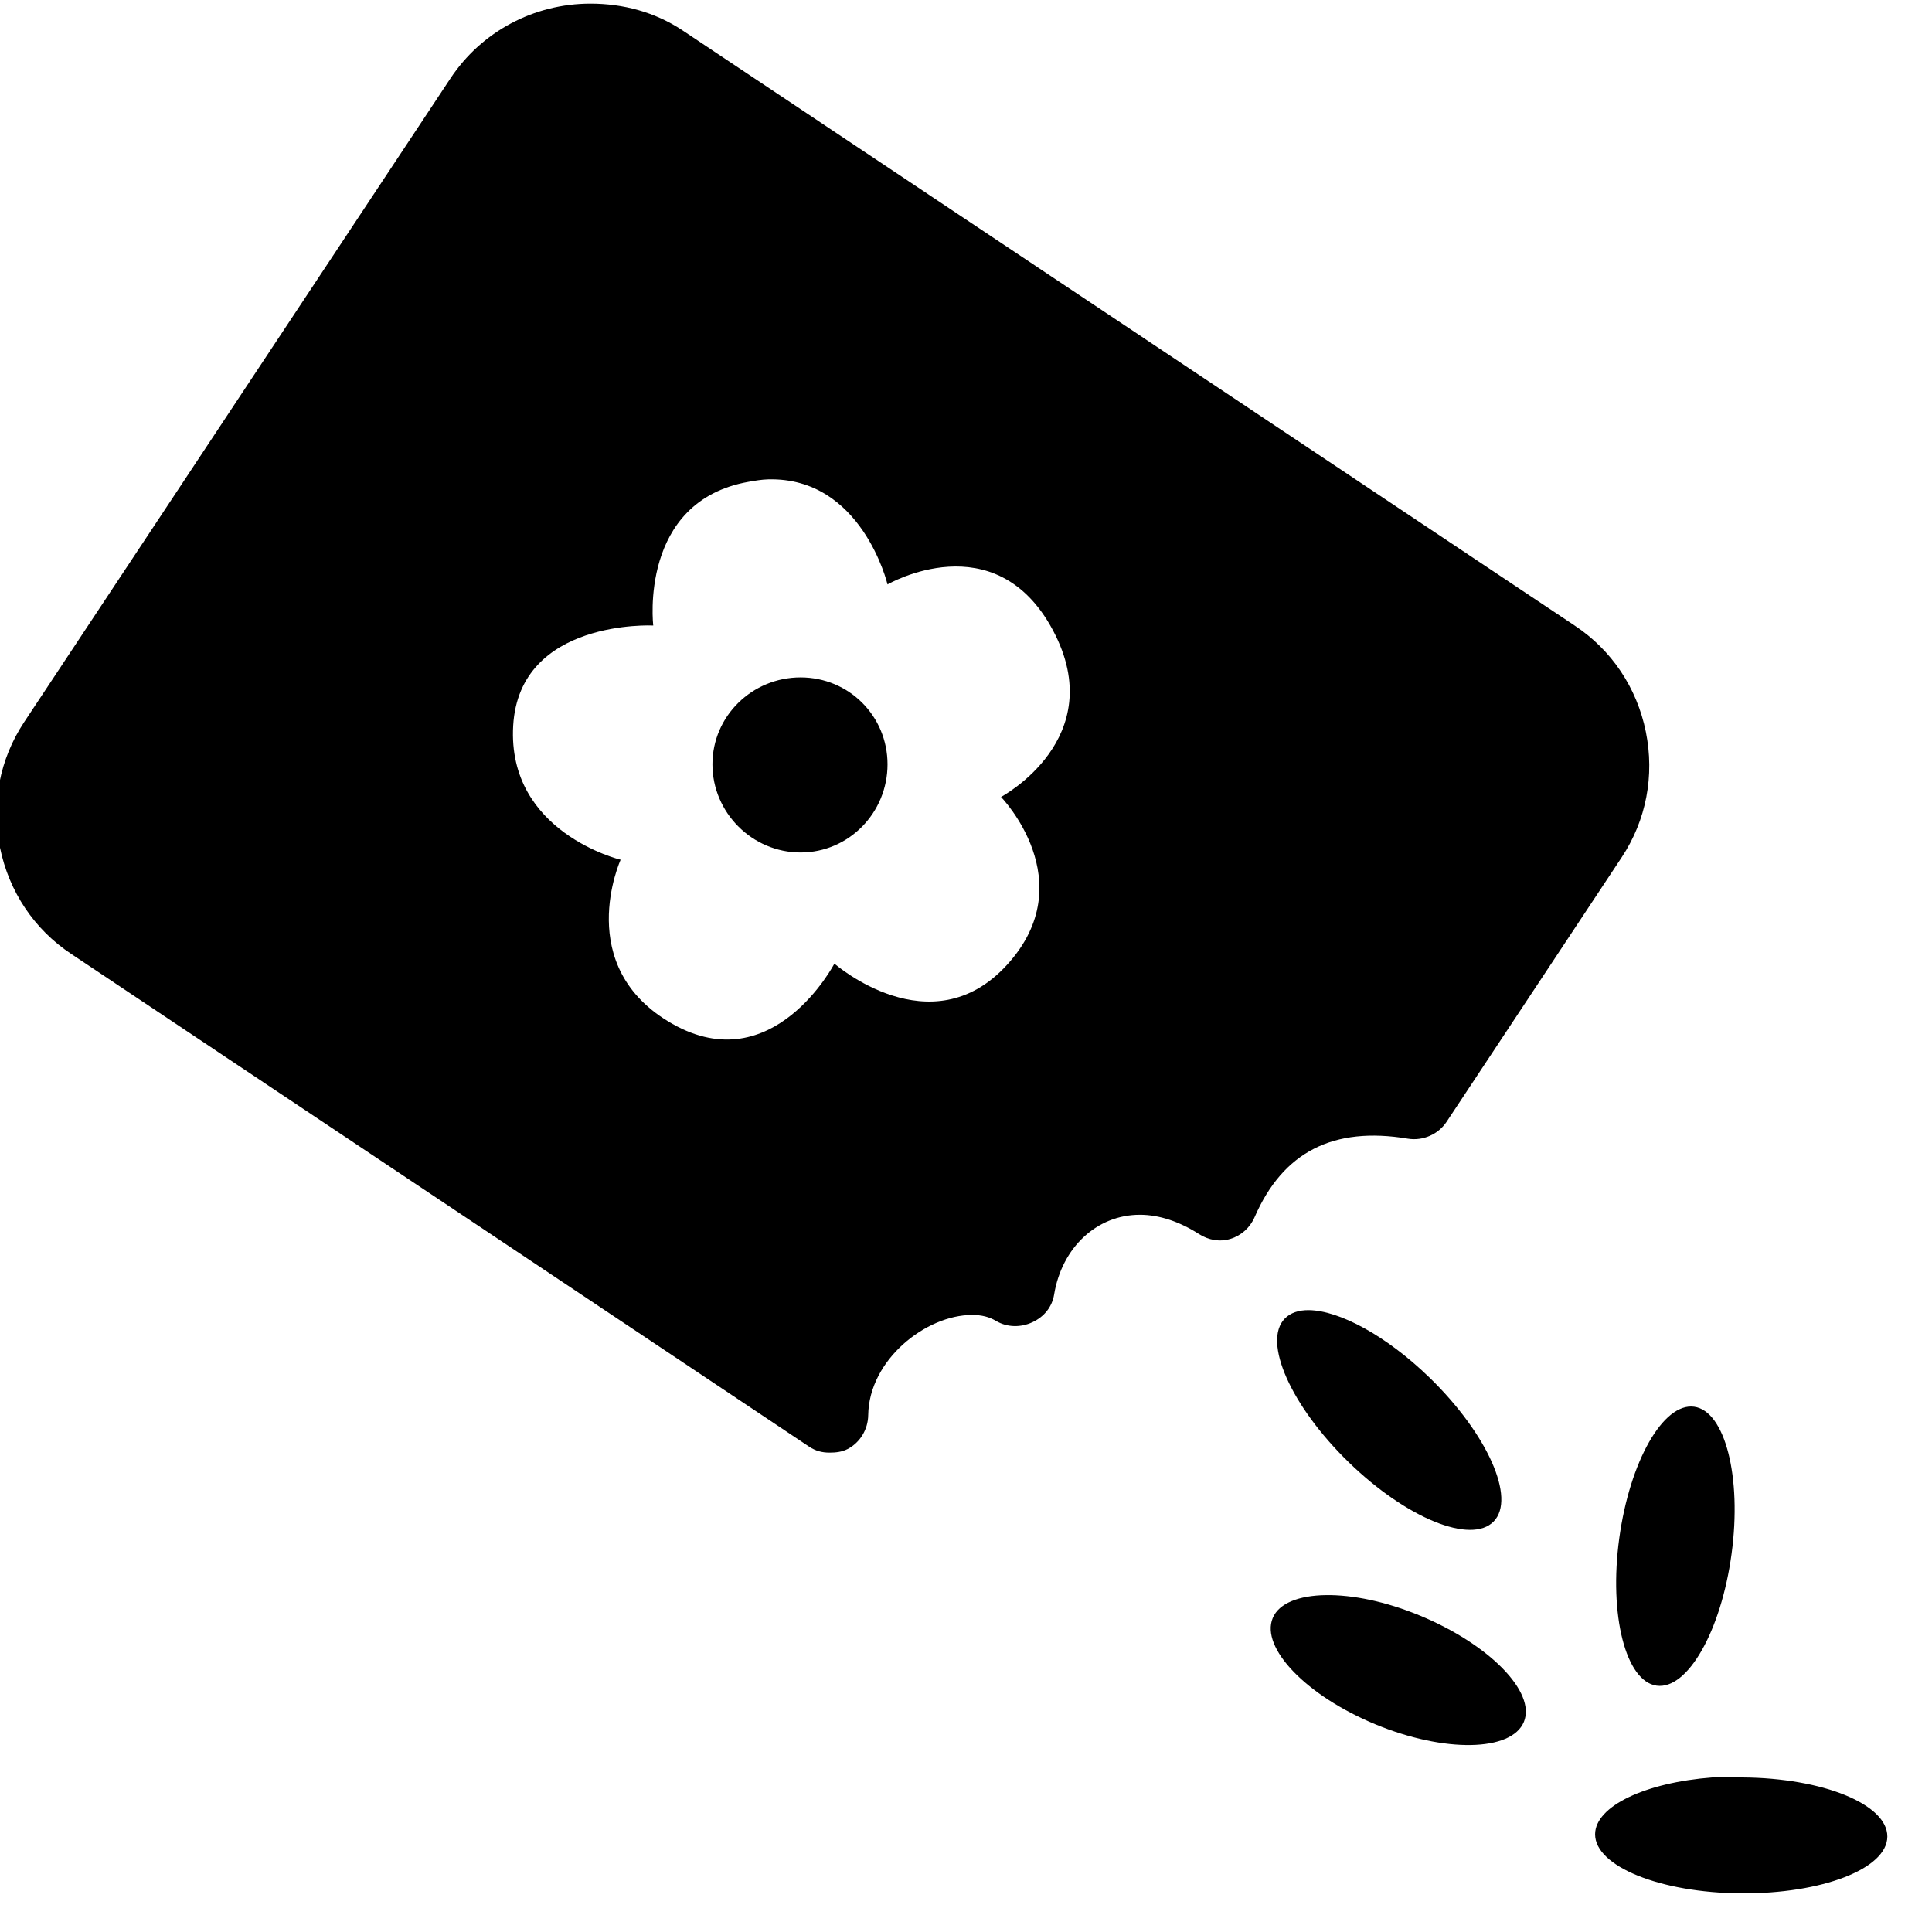
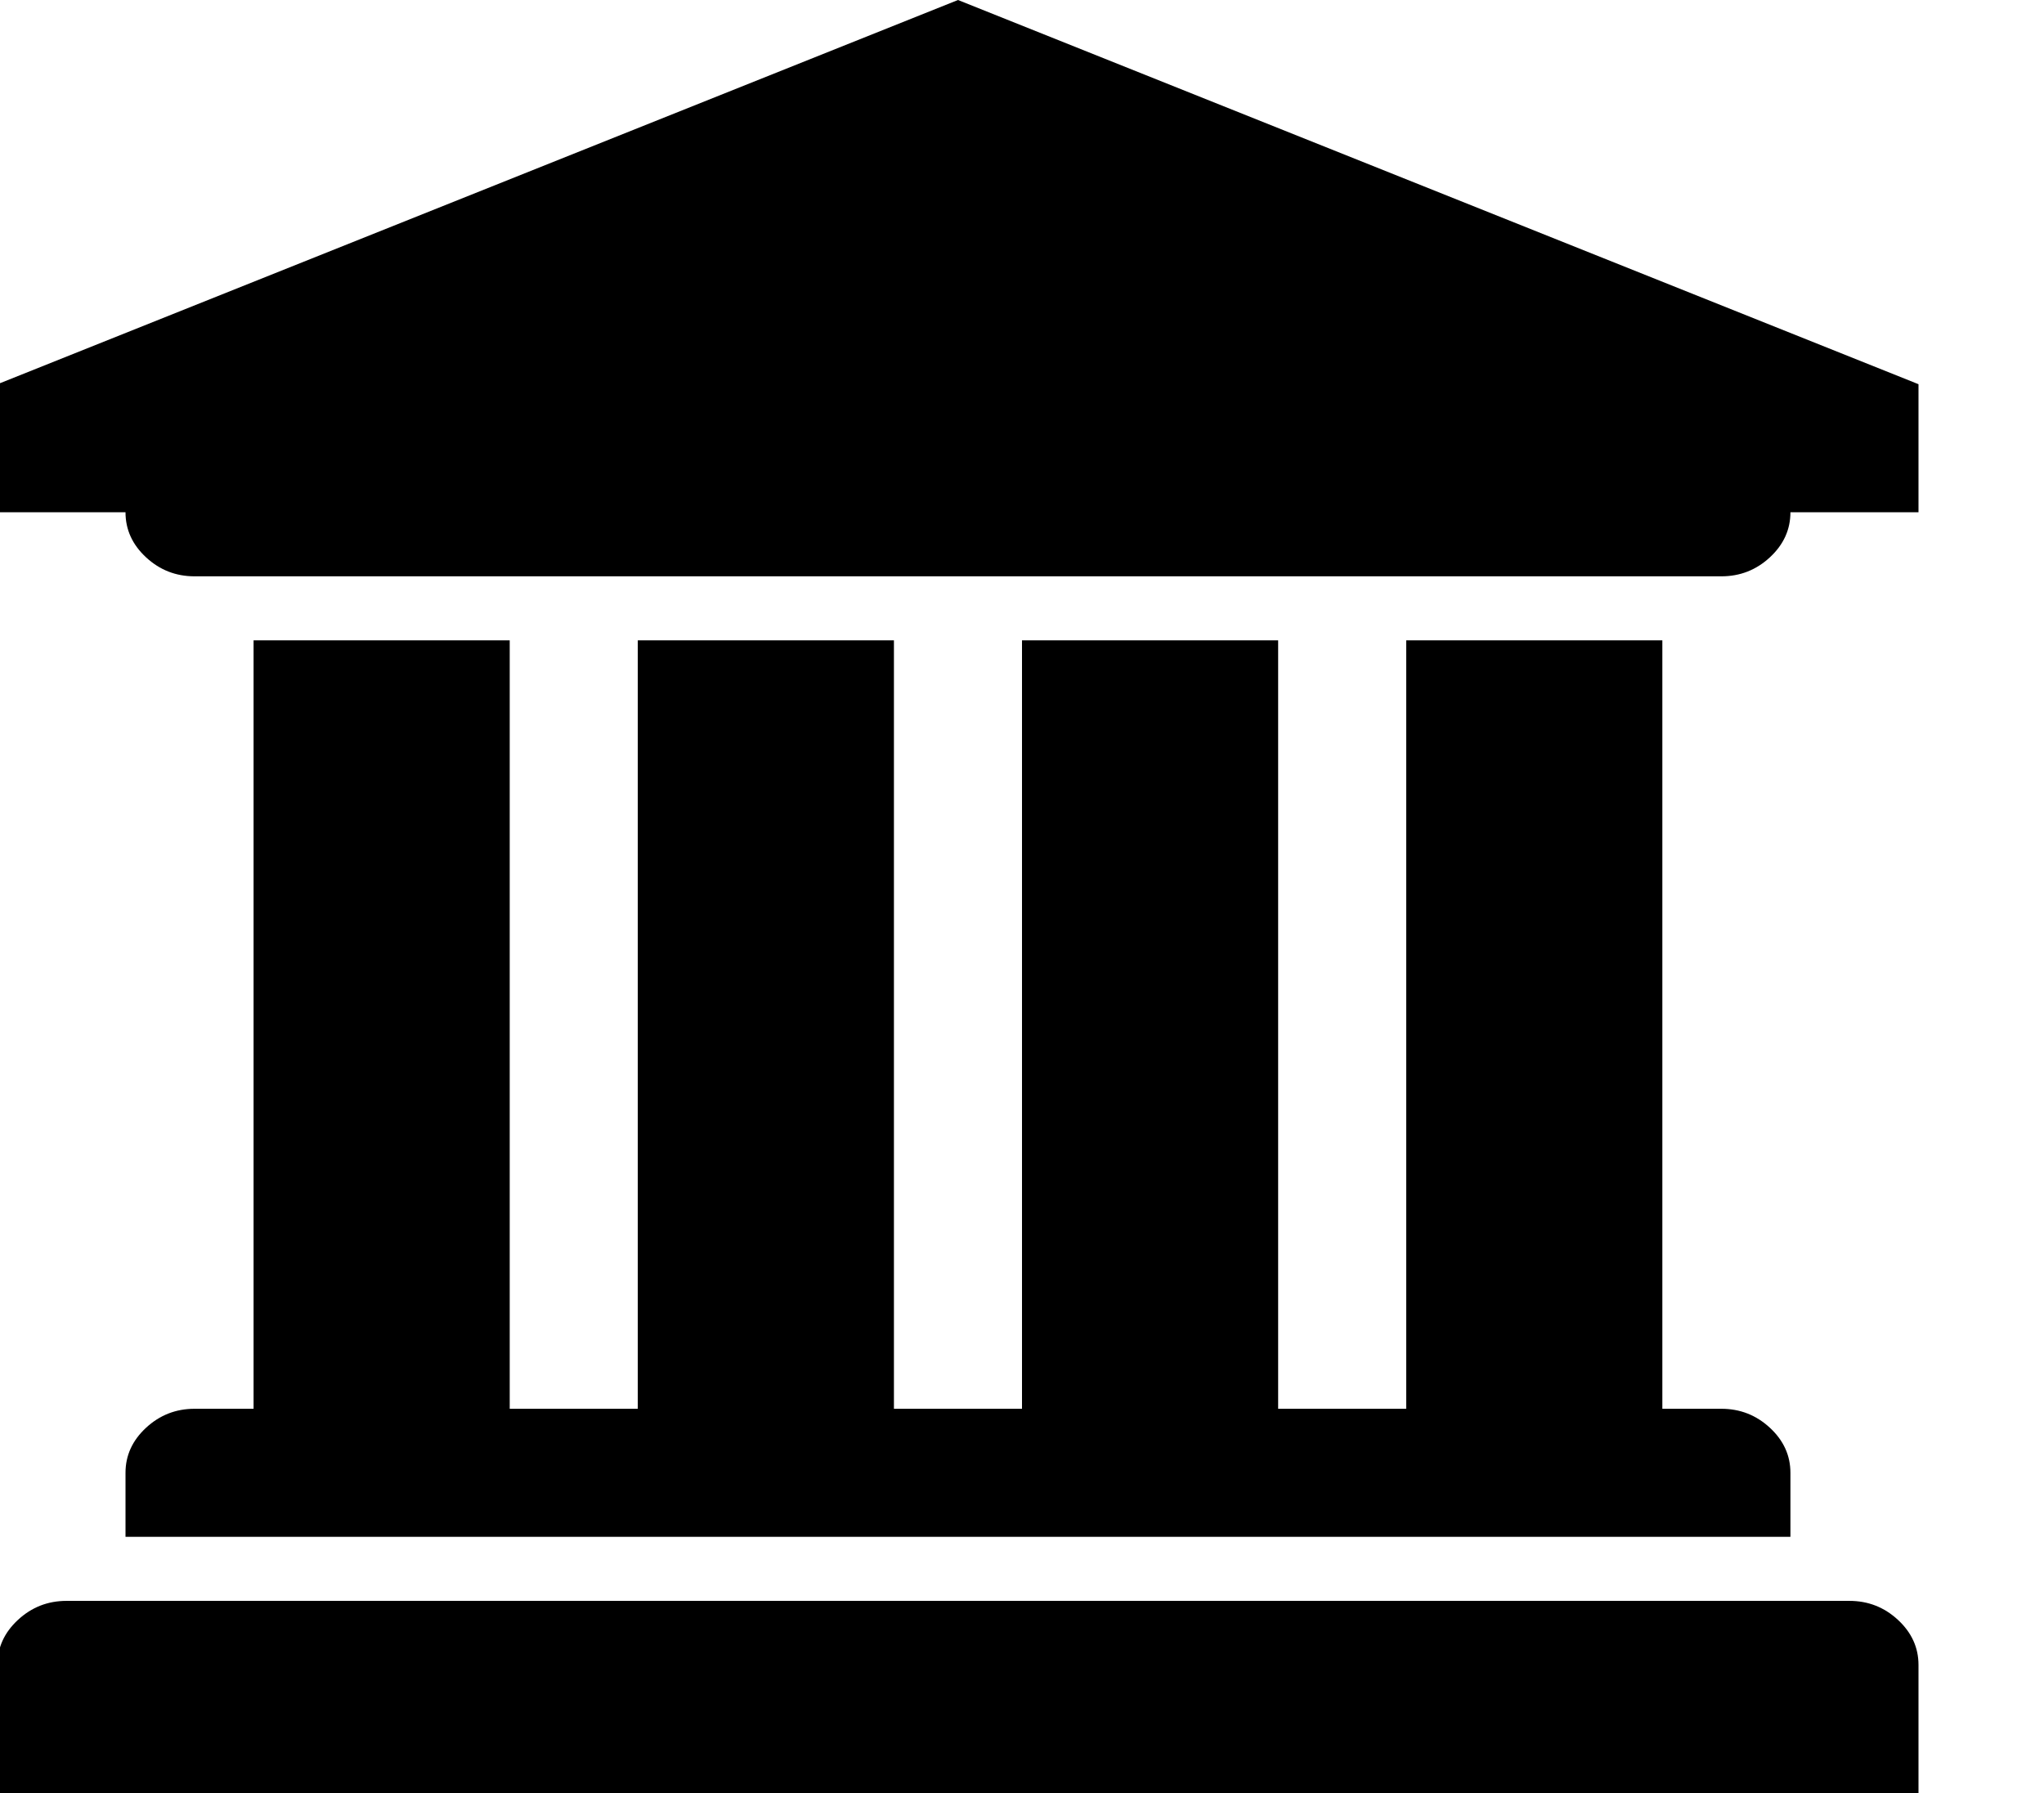
- <svg xmlns="http://www.w3.org/2000/svg" width="50" height="50" viewBox="0 0 50 50">
-   <path d="M 15.281 0.094 C 13.817 0.094 12.458 0.818 11.656 2.031 L 0.625 18.688 C -0.011 19.648 -0.232 20.802 0 21.938 C 0.232 23.073 0.886 24.055 1.844 24.688 L 20.938 37.438 C 21.105 37.55 21.274 37.594 21.469 37.594 C 21.629 37.594 21.791 37.577 21.938 37.5 C 22.262 37.33 22.464 36.991 22.469 36.625 C 22.488 35.188 23.968 34.031 25.156 34.031 C 25.41 34.031 25.602 34.081 25.781 34.188 C 26.066 34.356 26.42 34.359 26.719 34.219 C 27.019 34.08 27.228 33.826 27.281 33.5 C 27.482 32.283 28.387 31.438 29.5 31.438 C 30.003 31.438 30.53 31.617 31.031 31.938 C 31.277 32.094 31.563 32.148 31.844 32.062 C 32.124 31.977 32.353 31.769 32.469 31.5 C 33.202 29.813 34.504 29.145 36.438 29.469 C 36.822 29.531 37.221 29.36 37.438 29.031 L 41.969 22.188 C 42.605 21.229 42.824 20.073 42.594 18.938 C 42.363 17.8 41.71 16.823 40.75 16.188 L 17.656 0.781 C 16.948 0.313 16.13 0.094 15.281 0.094 z M 19.875 12.406 C 22.308 12.339 22.969 15.125 22.969 15.125 C 22.969 15.125 25.756 13.508 27.25 16.312 C 28.745 19.116 25.906 20.625 25.906 20.625 C 25.906 20.625 28.034 22.812 26.062 24.969 C 24.093 27.127 21.594 24.938 21.594 24.938 C 21.594 24.938 20.013 27.973 17.406 26.5 C 14.799 25.025 16.062 22.25 16.062 22.25 C 16.062 22.25 13.122 21.546 13.281 18.781 C 13.441 16.014 16.906 16.188 16.906 16.188 C 16.906 16.188 16.522 12.971 19.375 12.469 C 19.553 12.437 19.713 12.411 19.875 12.406 z M 20.719 17.531 C 19.468 17.531 18.438 18.53 18.438 19.781 C 18.438 21.032 19.468 22.062 20.719 22.062 C 21.97 22.062 22.969 21.032 22.969 19.781 C 22.969 18.53 21.97 17.531 20.719 17.531 z M 33.875 33.906 C 33.612 33.903 33.395 33.975 33.25 34.125 C 32.668 34.723 33.41 36.389 34.906 37.844 C 36.402 39.298 38.075 39.973 38.656 39.375 C 39.238 38.777 38.496 37.111 37 35.656 C 35.878 34.566 34.664 33.917 33.875 33.906 z M 43.844 36.406 C 43.046 36.298 42.178 37.818 41.906 39.812 C 41.634 41.807 42.077 43.516 42.875 43.625 C 43.673 43.734 44.541 42.214 44.812 40.219 C 45.084 38.224 44.642 36.515 43.844 36.406 z M 34.312 41.281 C 33.621 41.291 33.097 41.489 32.938 41.875 C 32.618 42.646 33.804 43.883 35.594 44.625 C 37.383 45.367 39.118 45.334 39.438 44.562 C 39.757 43.791 38.54 42.554 36.75 41.812 C 35.855 41.442 35.004 41.272 34.312 41.281 z M 44.312 46 C 42.591 46.131 41.286 46.739 41.281 47.469 C 41.276 48.303 42.977 48.987 45.062 49 C 47.148 49.013 48.839 48.366 48.844 47.531 C 48.849 46.697 47.18 46.013 45.094 46 C 44.833 45.998 44.558 45.981 44.312 46 z" />
+ <svg xmlns="http://www.w3.org/2000/svg" width="57" height="50" viewBox="0 0 1792 1792">
+   <path d="M832 0l960 384v128h-128q0 26-20.5 45t-48.5 19h-1526q-28 0-48.5-19t-20.5-45h-128v-128zm-704 640h256v768h128v-768h256v768h128v-768h256v768h128v-768h256v768h59q28 0 48.5 19t20.5 45v64h-1664v-64q0-26 20.5-45t48.5-19h59v-768zm1595 960q28 0 48.5 19t20.5 45v128h-1920v-128q0-26 20.5-45t48.5-19h1782z" />
</svg>
